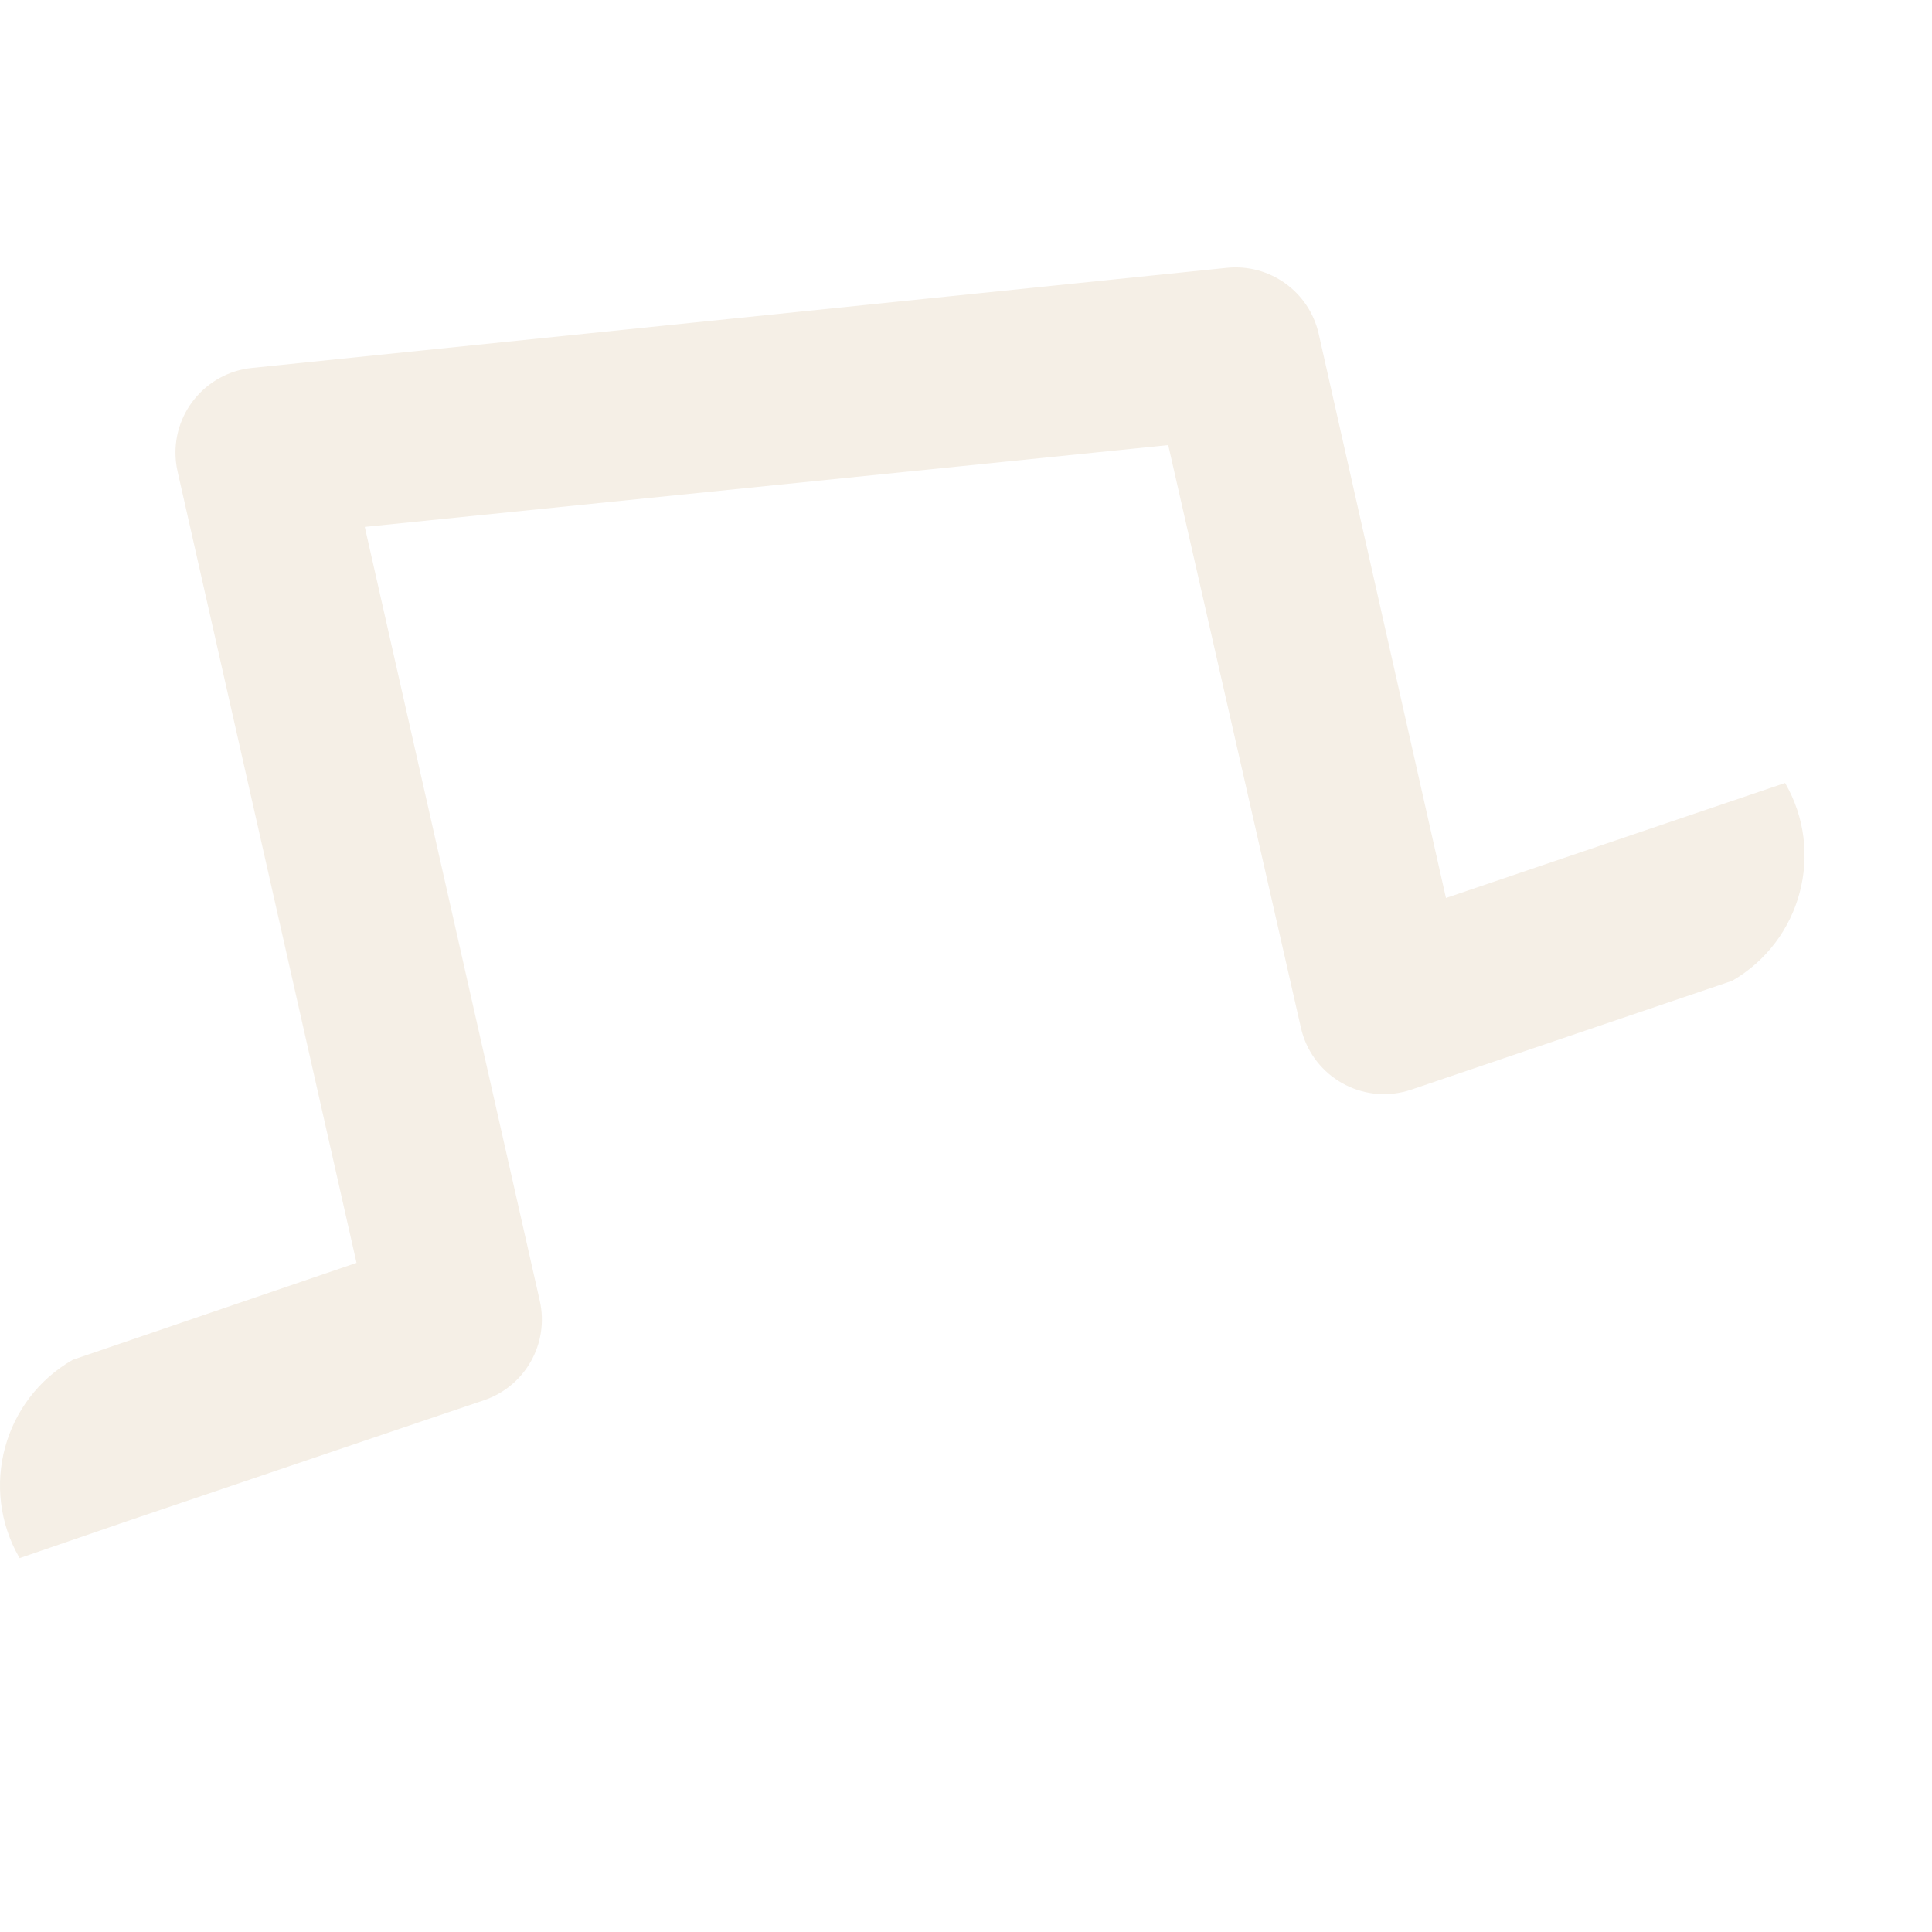
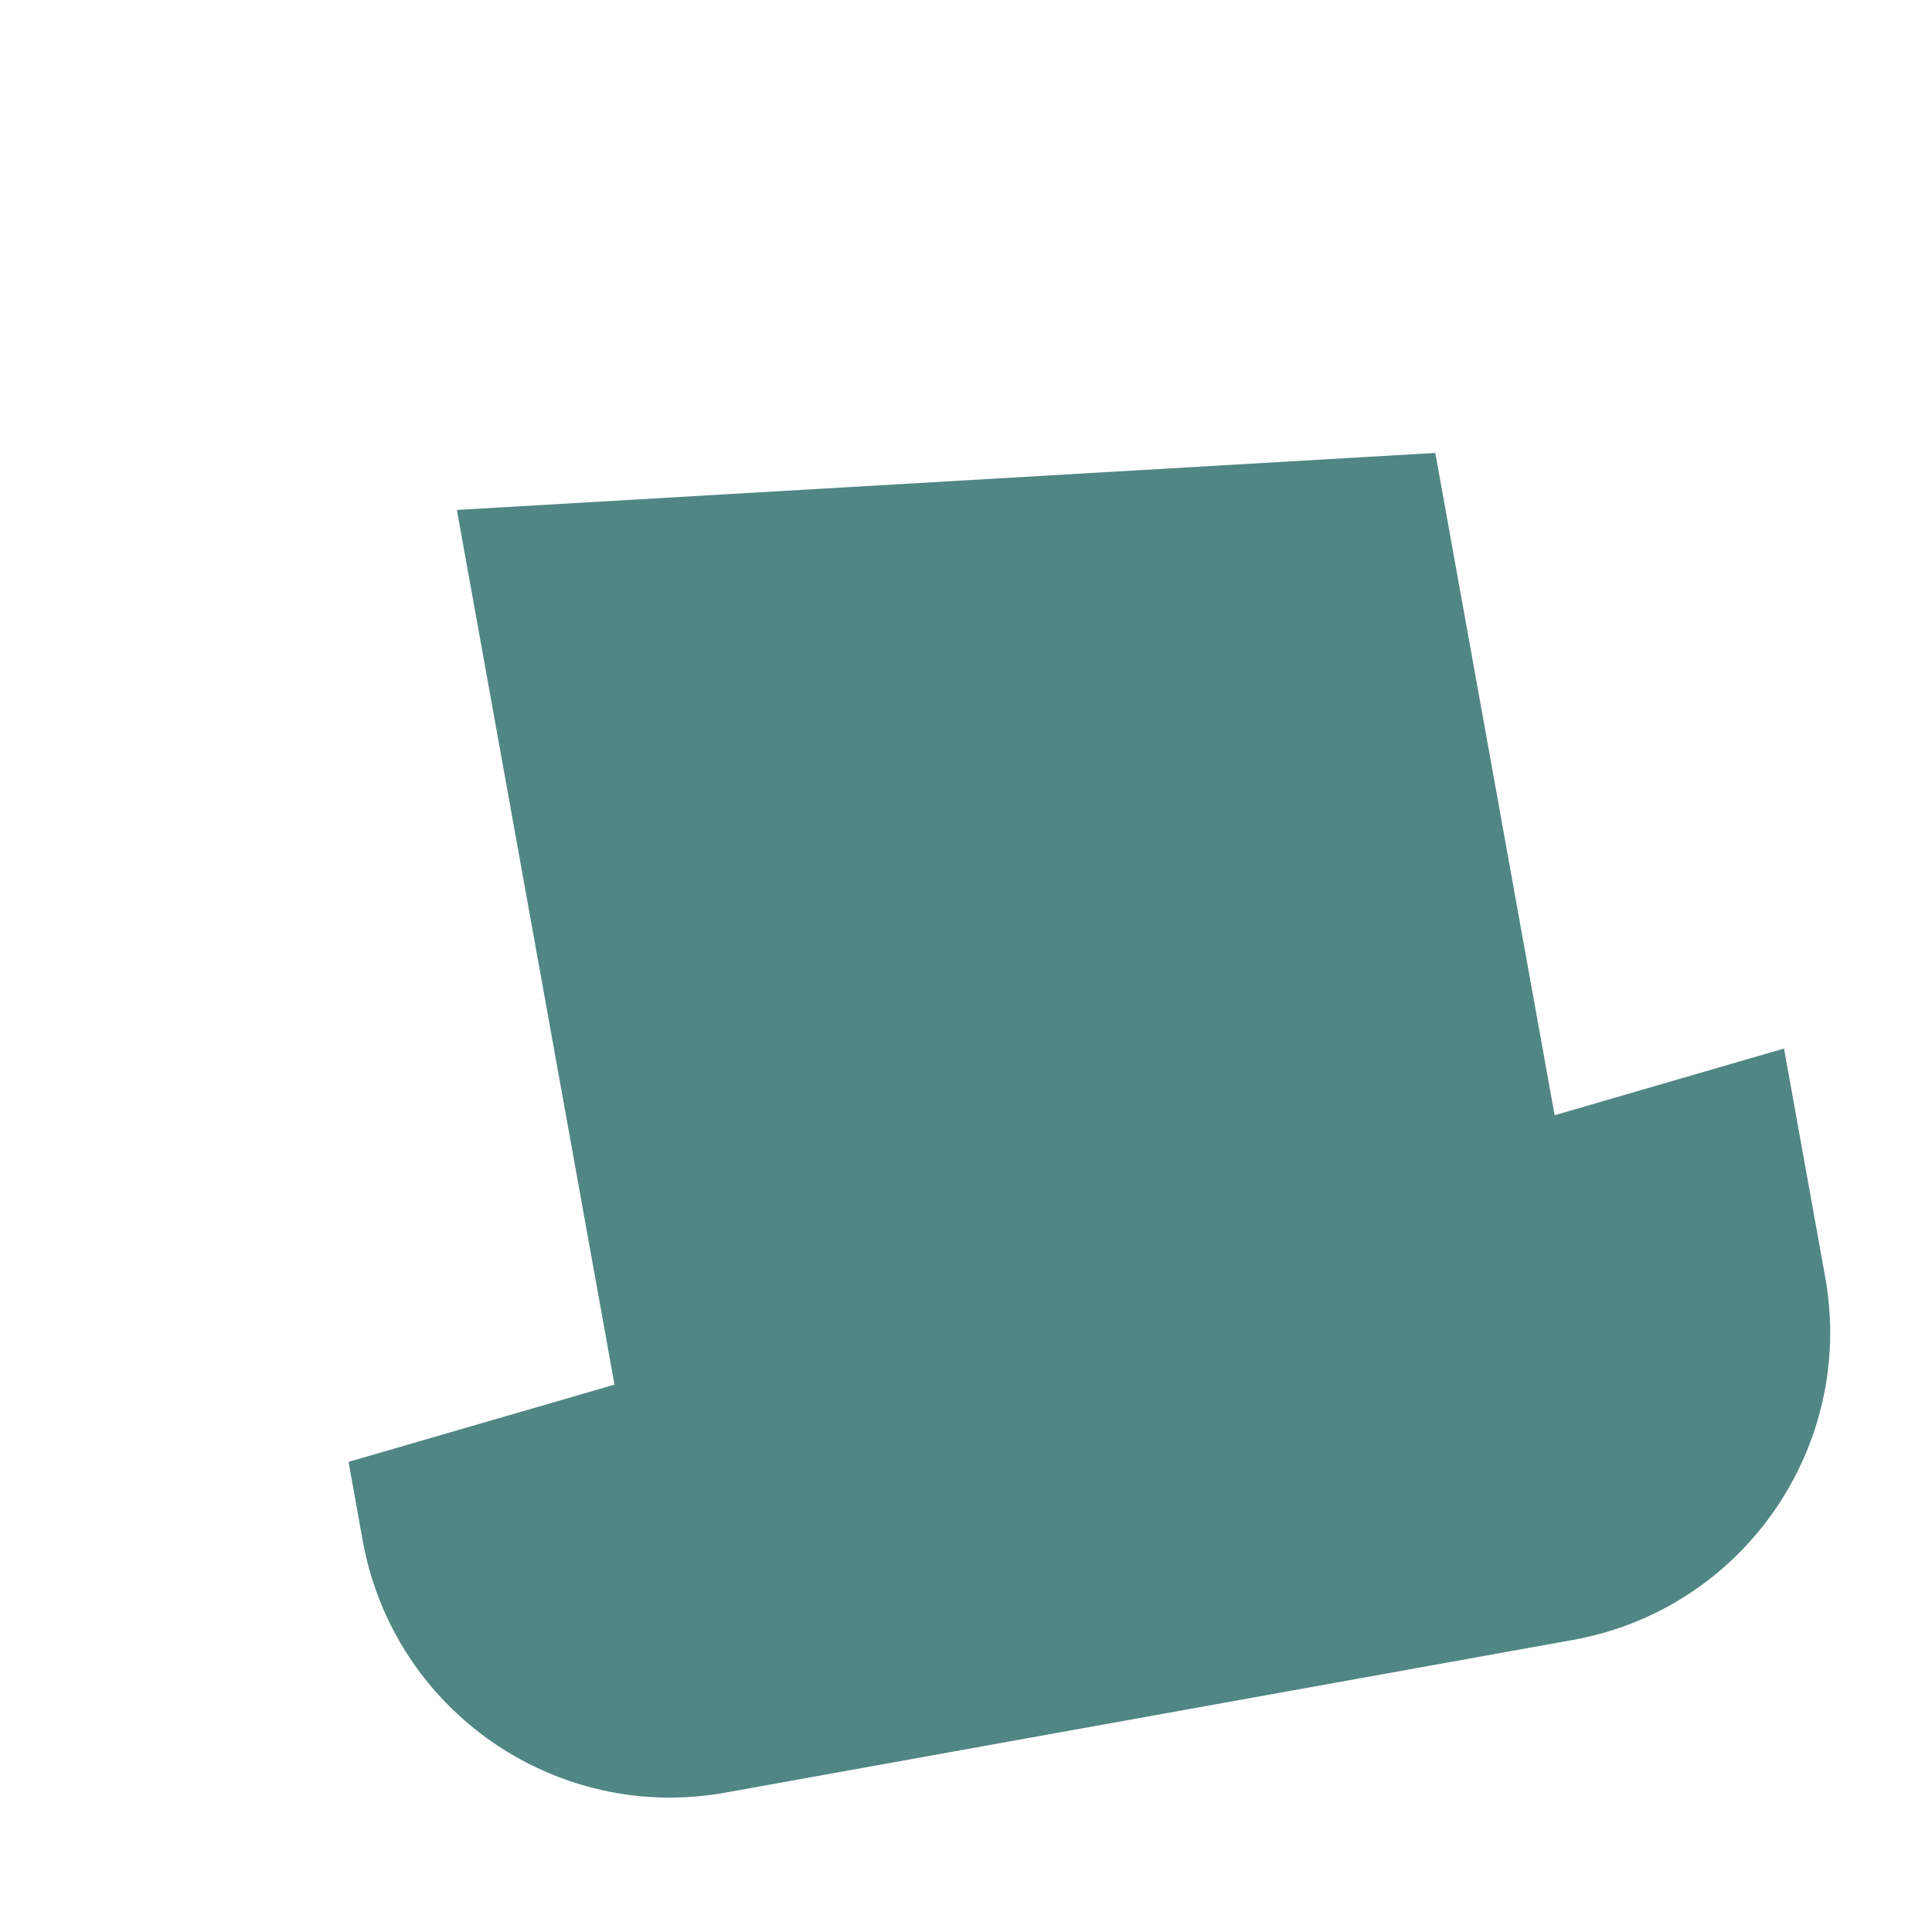
<svg xmlns="http://www.w3.org/2000/svg" xmlns:xlink="http://www.w3.org/1999/xlink" width="1024" height="1024" viewBox="11.1 6.65 388.8 388.8">
  <defs>
    <linearGradient id="linear-gradient" x1="200" y1="30.476" x2="200" y2="290.571" gradientUnits="userSpaceOnUse">
      <stop offset="0" stop-color="#1b2340" />
      <stop offset="1" stop-color="#05070e" />
    </linearGradient>
    <linearGradient id="linear-gradient1" x1="9.584" y1="180.886" x2="393.2" y2="180.886" gradientTransform="translate(-44.816 52.052) rotate(-12.741)" xlink:href="#linear-gradient" />
  </defs>
-   <path d="M15.045,320.211l21.562-7.414,71.898-24.362c8.311-2.817,13.153-11.455,11.218-20.015l-35.215-155.735,161.689-16.461,26.703,117.25c2.089,9.234,11.269,15.027,20.503,12.937.583-.132,1.159-.294,1.725-.486l64.568-21.903c13.927-8.055,18.692-25.872,10.645-39.804l-21.658,7.338-46.593,15.807-25.617-113.544c-1.913-8.46-9.845-14.158-18.473-13.272l-196.197,20.149c-9.418.968-16.268,9.388-15.3,18.806.07.682.181,1.359.332,2.027l36.013,159.263-57.104,19.505c-13.961,8.01-18.785,25.82-10.775,39.781.026.044.051.089.077.133Z" fill="#f5efe6" />
+   <path d="M378.404,263.656l-8.287-45.996,19.31-5.614-65.472,19.035-24.014-133.283-196.895,11.476,31.715,176.023-72.832,21.154,19.311-5.609,2.854,15.841c6.156,34.165,38.842,56.871,73.007,50.715l170.587-30.735c34.165-6.156,56.871-38.842,50.715-73.007Z" fill="#508683" />
</svg>
